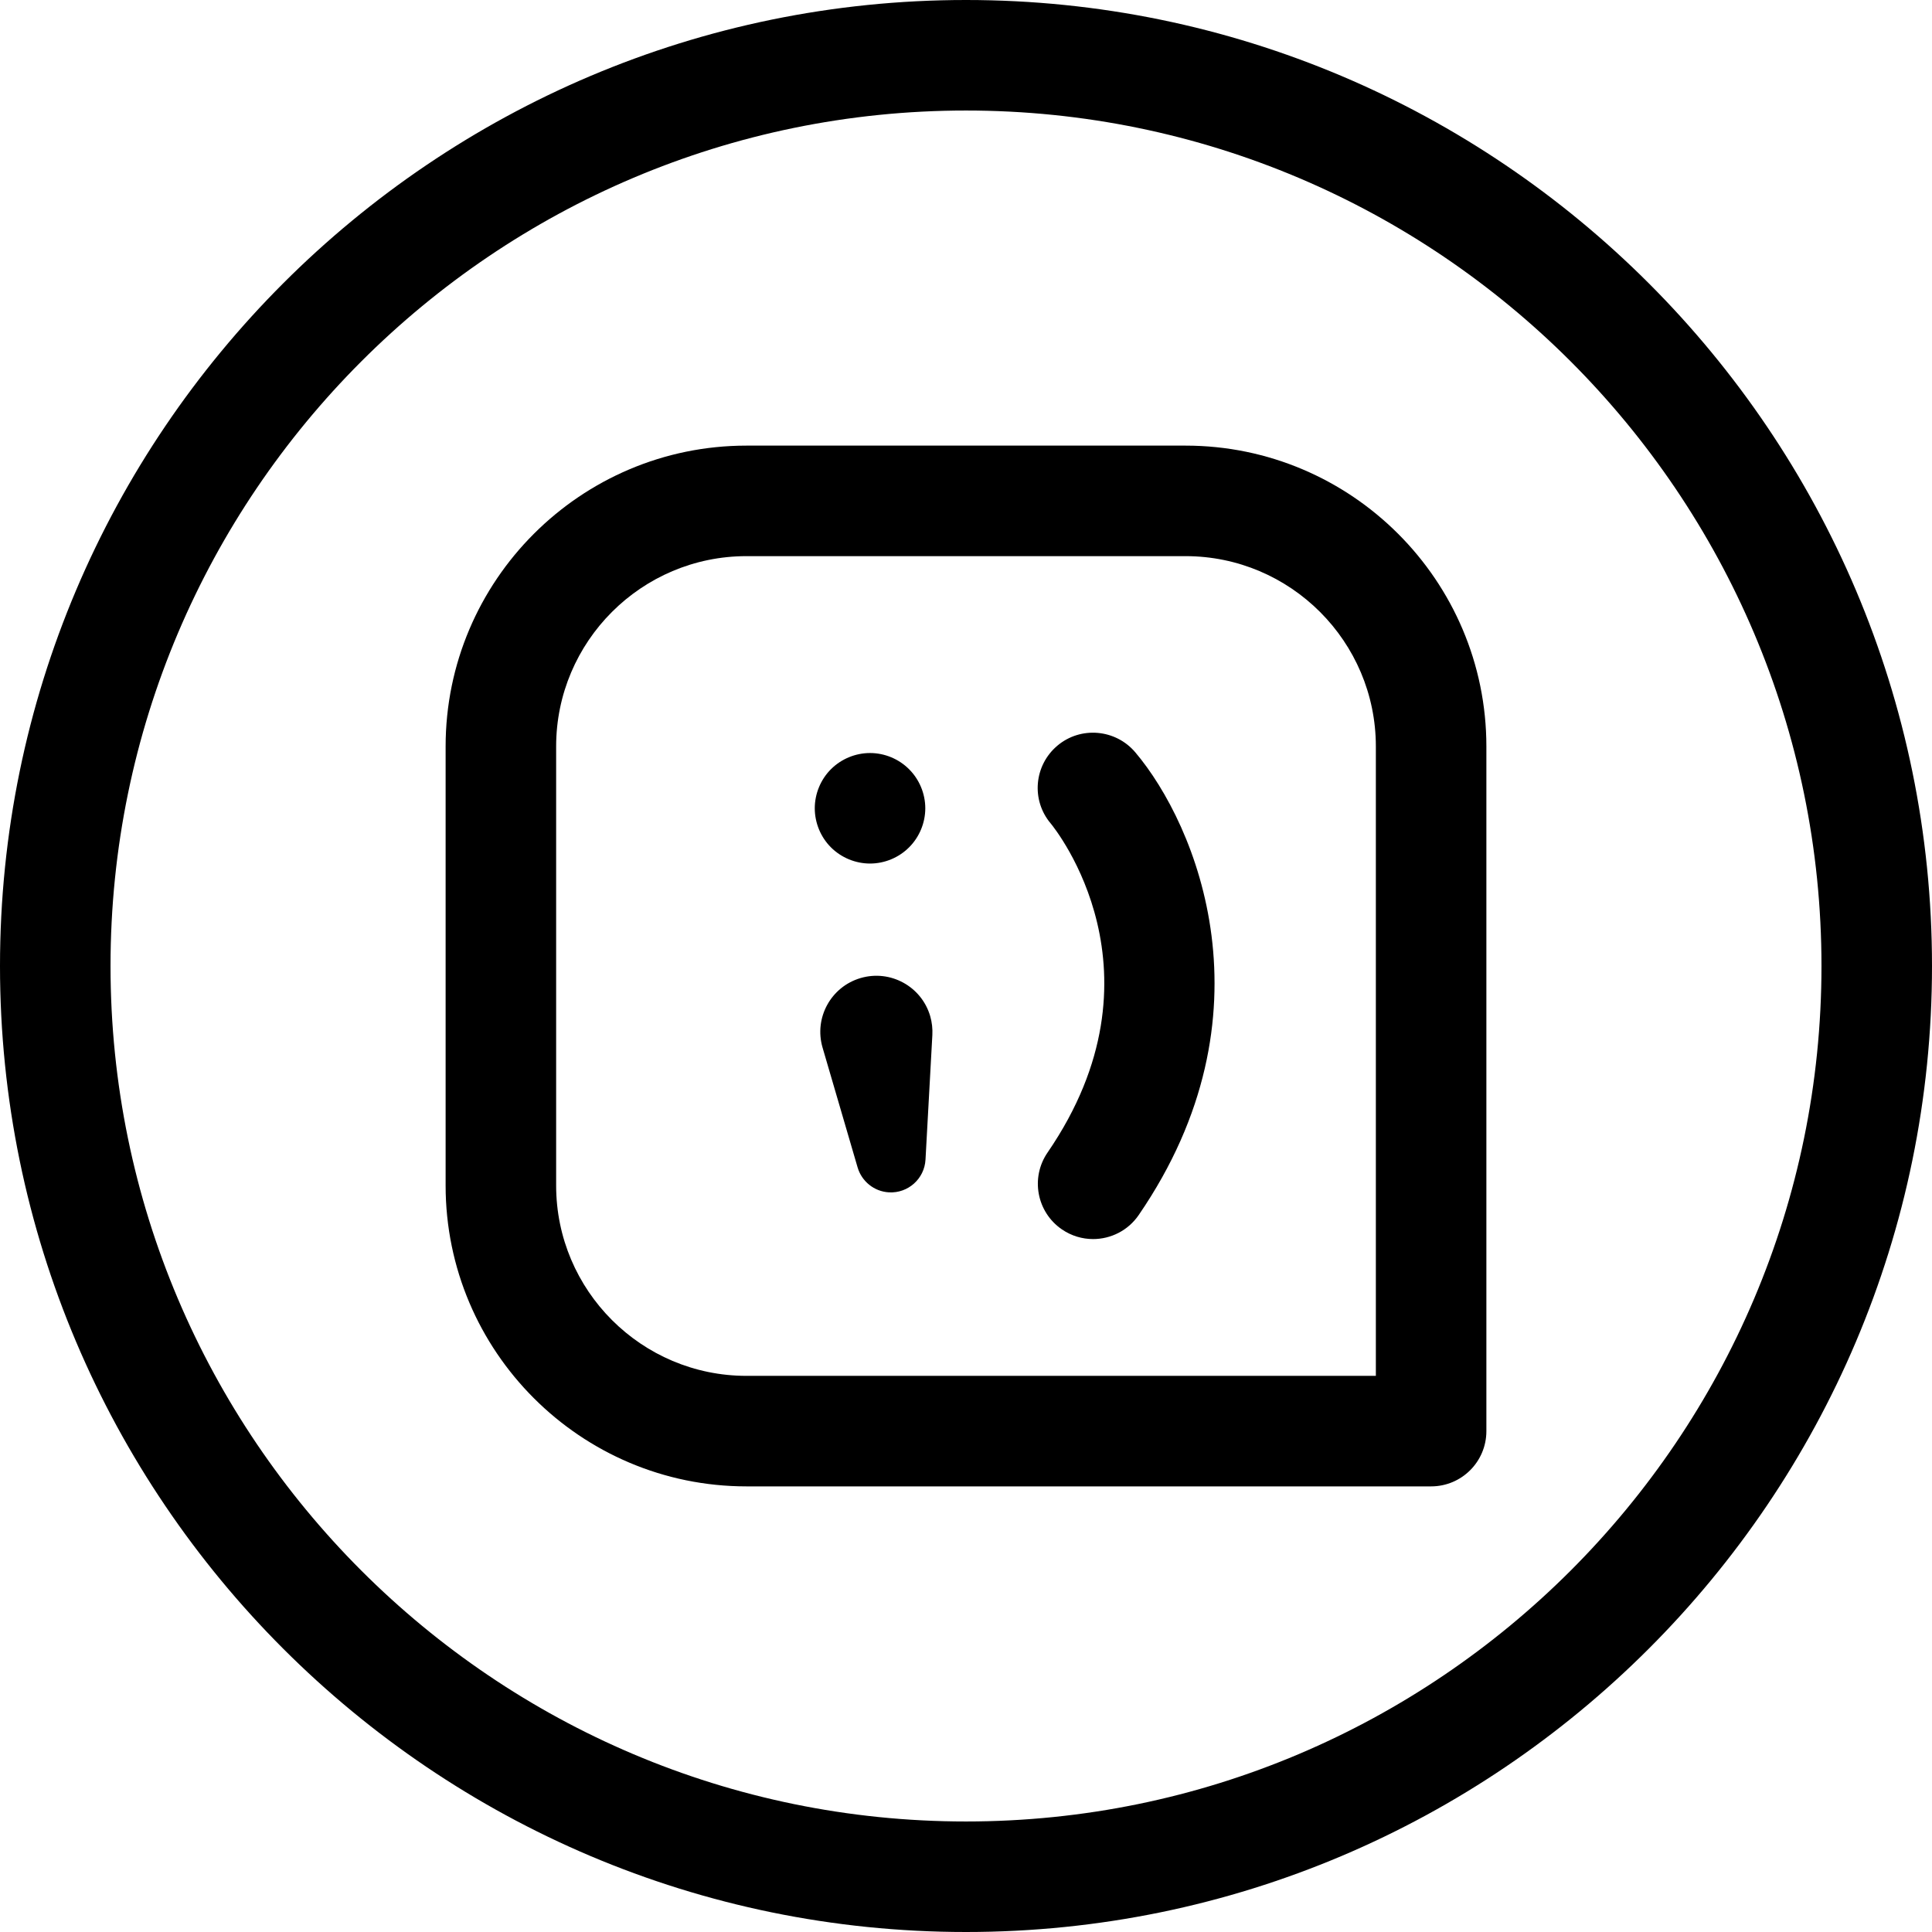
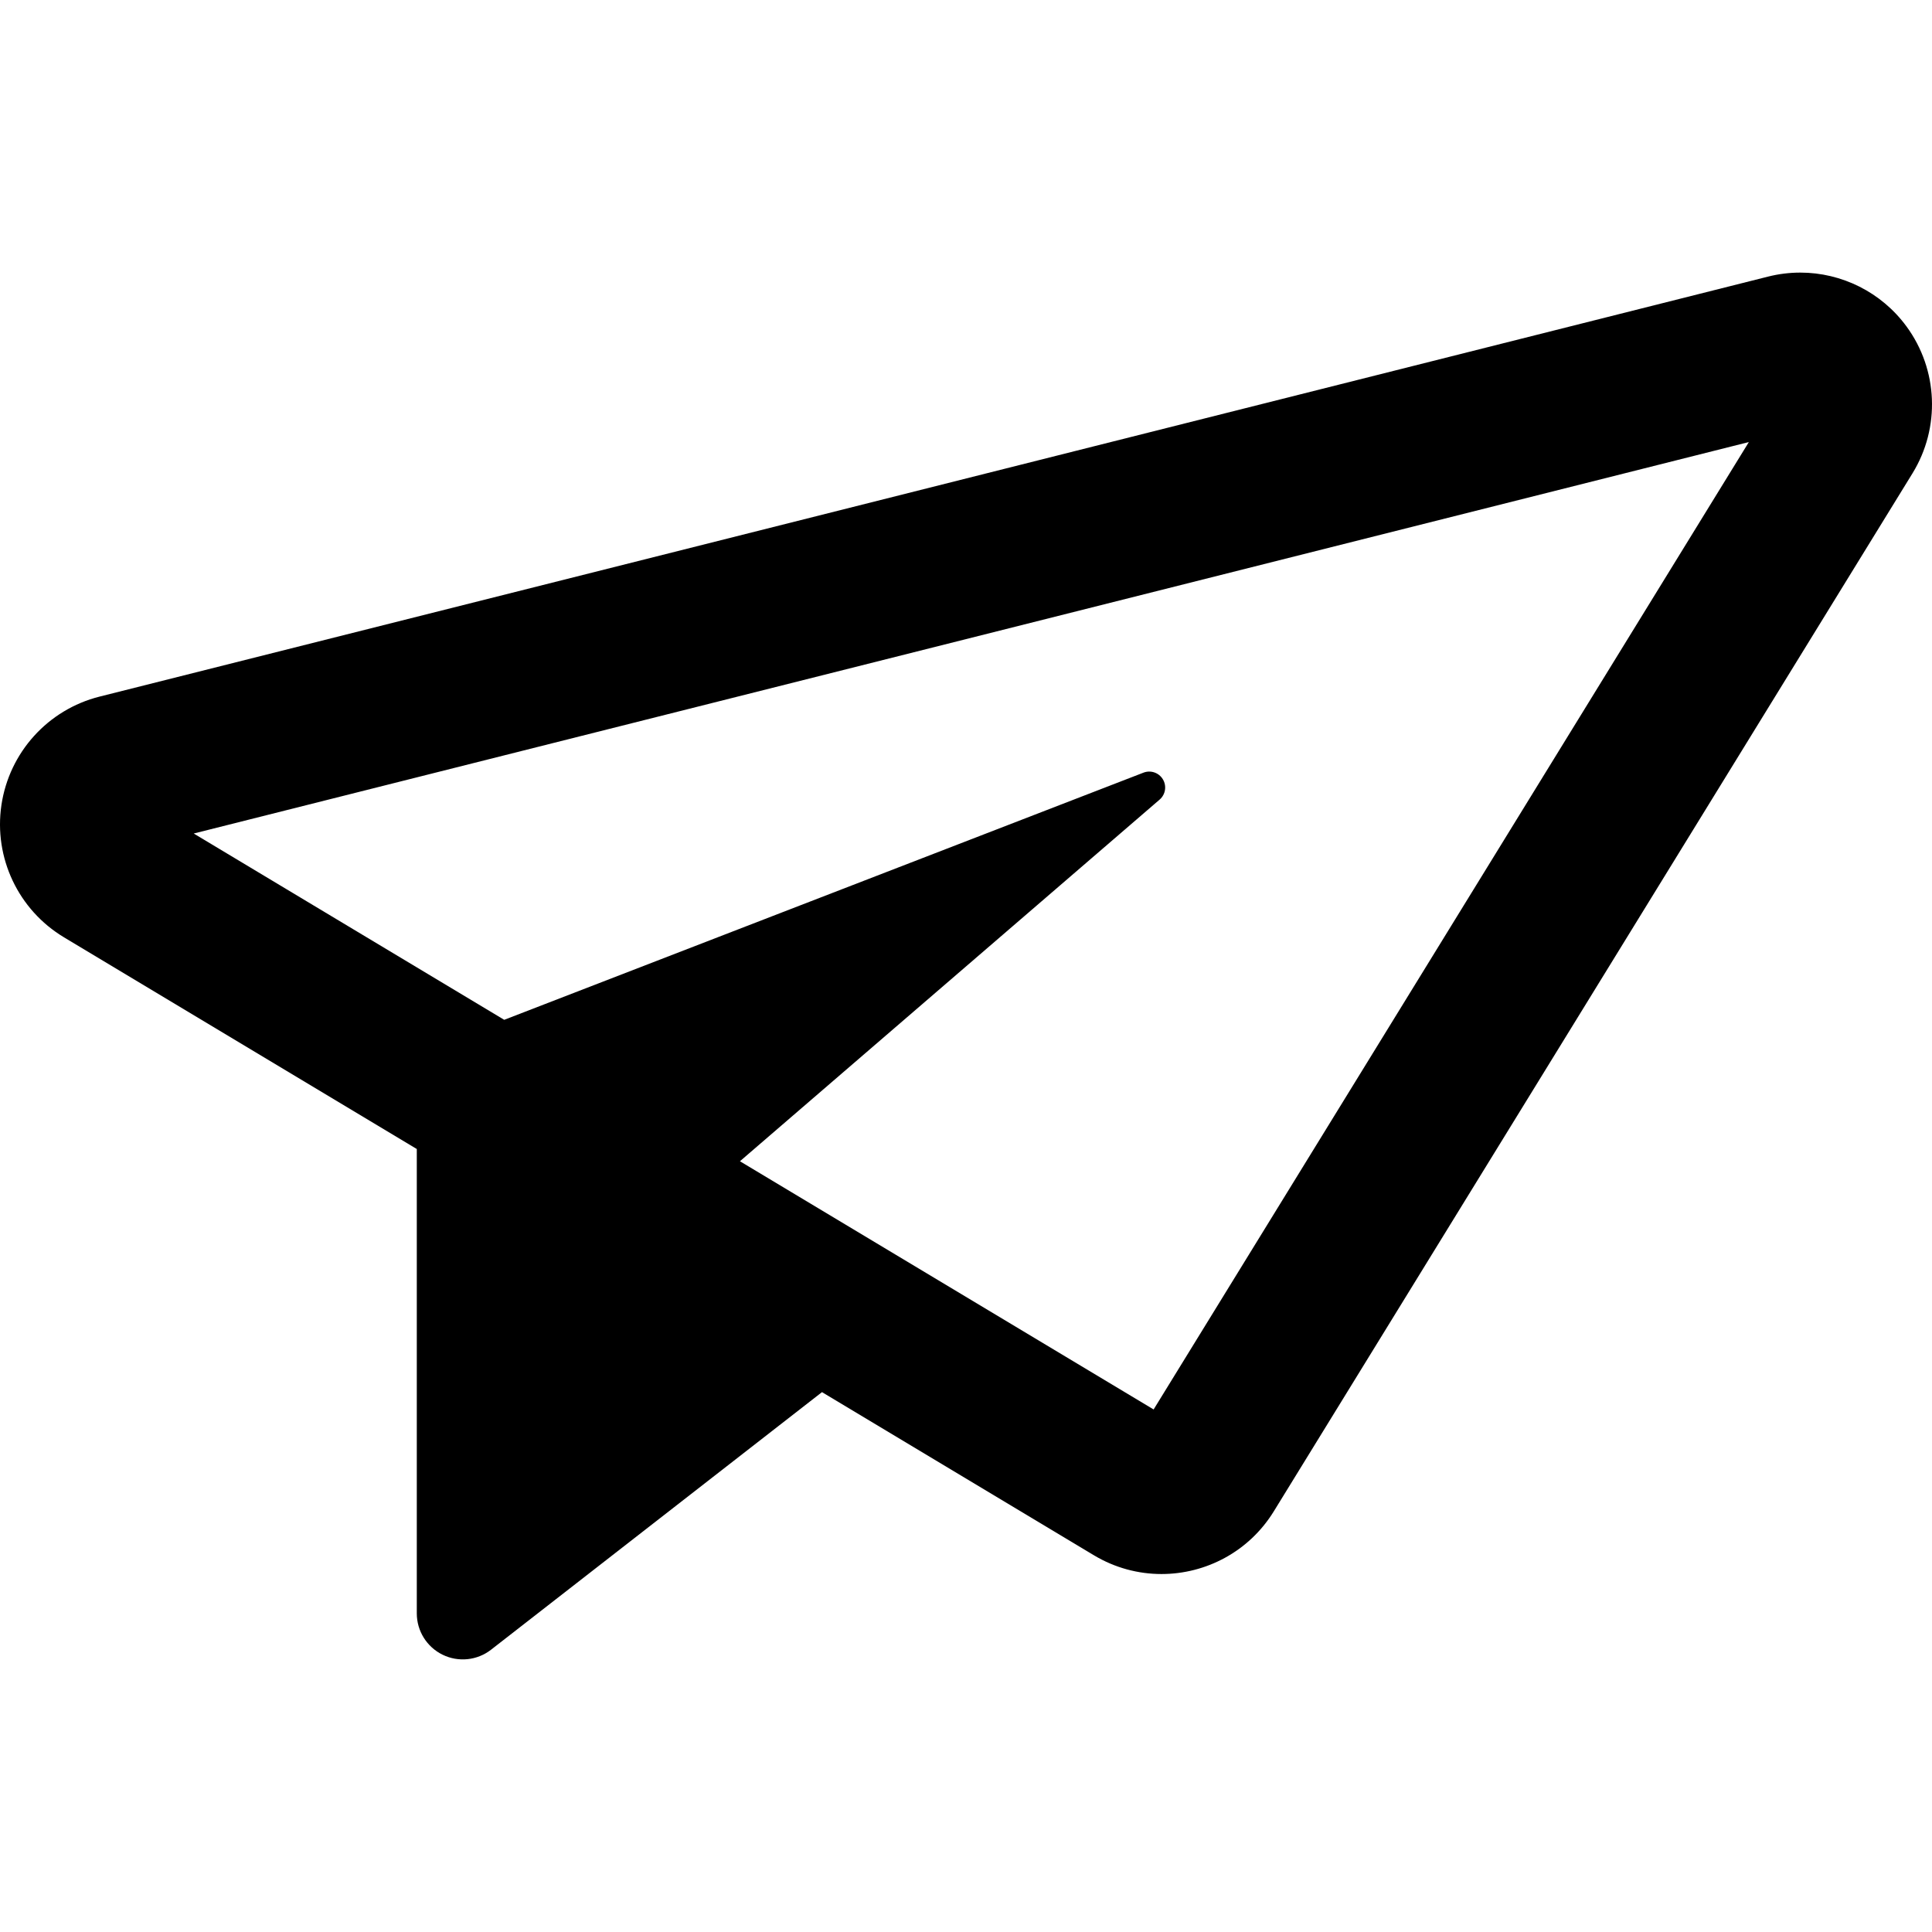
- <svg xmlns="http://www.w3.org/2000/svg" version="1.1" id="Capa_1" x="0px" y="0px" viewBox="0 0 314.652 314.652" style="enable-background:new 0 0 314.652 314.652;" xml:space="preserve">
-   <g>
-     <path d="M157.326,0C70.576,0,0,70.576,0,157.326s70.576,157.326,157.326,157.326s157.326-70.576,157.326-157.326   S244.076,0,157.326,0z M157.326,296.652C80.501,296.652,18,234.15,18,157.326S80.501,18,157.326,18s139.326,62.502,139.326,139.326   S234.151,296.652,157.326,296.652z" />
-     <path d="M193.077,72.575h-71.502c-27.019,0-49,21.981-49,49v71.502c0,27.019,21.981,49,49,49h111.502c4.971,0,9-4.029,9-9V121.575   C242.077,94.557,220.096,72.575,193.077,72.575z M224.077,224.077H121.575c-17.093,0-31-13.906-31-31v-71.502   c0-17.094,13.907-31,31-31h71.502c17.093,0,31,13.906,31,31V224.077z" />
-     <path d="M172.2,121.449c-3.795,3.21-4.288,8.867-1.078,12.662c0.808,0.98,19.551,24.352-0.513,53.594   c-2.813,4.099-1.77,9.701,2.329,12.513c1.556,1.068,3.329,1.58,5.084,1.58c2.866,0,5.685-1.367,7.429-3.909   c22.387-32.627,9.43-63.56-0.549-75.358C181.691,118.735,175.994,118.239,172.2,121.449z" />
-     <path d="M141.696,140.64c2.37,0,4.69-0.96,6.36-2.64c1.68-1.67,2.64-3.99,2.64-6.36s-0.96-4.689-2.64-6.359   c-1.67-1.681-3.99-2.641-6.36-2.641c-2.37,0-4.69,0.96-6.37,2.641c-1.67,1.67-2.63,3.989-2.63,6.359s0.96,4.69,2.63,6.36   C137.006,139.68,139.326,140.64,141.696,140.64z" />
-     <path d="M140.166,159.286c-4.84,1.416-7.617,6.487-6.201,11.327l5.71,19.525c0.656,2.228,2.657,3.917,5.108,4.052   c3.113,0.171,5.775-2.213,5.947-5.327l1.117-20.313c0.051-0.995-0.058-2.054-0.353-3.064   C150.077,160.647,145.006,157.871,140.166,159.286z" />
-   </g>
+ <svg xmlns="http://www.w3.org/2000/svg" version="1.1" id="Capa_1" x="0px" y="0px" viewBox="0 0 493.595 493.595" style="enable-background:new 0 0 493.595 493.595;" xml:space="preserve">
+   <path d="M487.077,83.395c-6.435-8.772-16.579-13.751-27.136-13.75c-2.73,0-5.488,0.333-8.216,1.02L25.442,177.971  c-13.192,3.319-23.086,14.255-25.079,27.71c-1.989,13.456,4.315,26.787,15.979,33.784l90.143,54.086v118.643  c0,4.49,2.559,8.588,6.592,10.561c4.034,1.972,8.84,1.474,12.383-1.284l84.547-65.805l69.455,41.672  c5.419,3.252,11.388,4.801,17.284,4.801c11.308,0,22.341-5.699,28.694-16.023l163.162-265.178  C495.778,109.278,495.174,94.434,487.077,83.395z M294.73,360.095L189.042,296.68l107.223-92.395  c1.502-1.294,1.854-3.48,0.834-5.179c-1.018-1.699-3.112-2.419-4.96-1.704l-163.321,63.145L49.493,212.95l397.313-100.013  L294.73,360.095z" />
  <g>
</g>
  <g>
</g>
  <g>
</g>
  <g>
</g>
  <g>
</g>
  <g>
</g>
  <g>
</g>
  <g>
</g>
  <g>
</g>
  <g>
</g>
  <g>
</g>
  <g>
</g>
  <g>
</g>
  <g>
</g>
  <g>
</g>
</svg>
